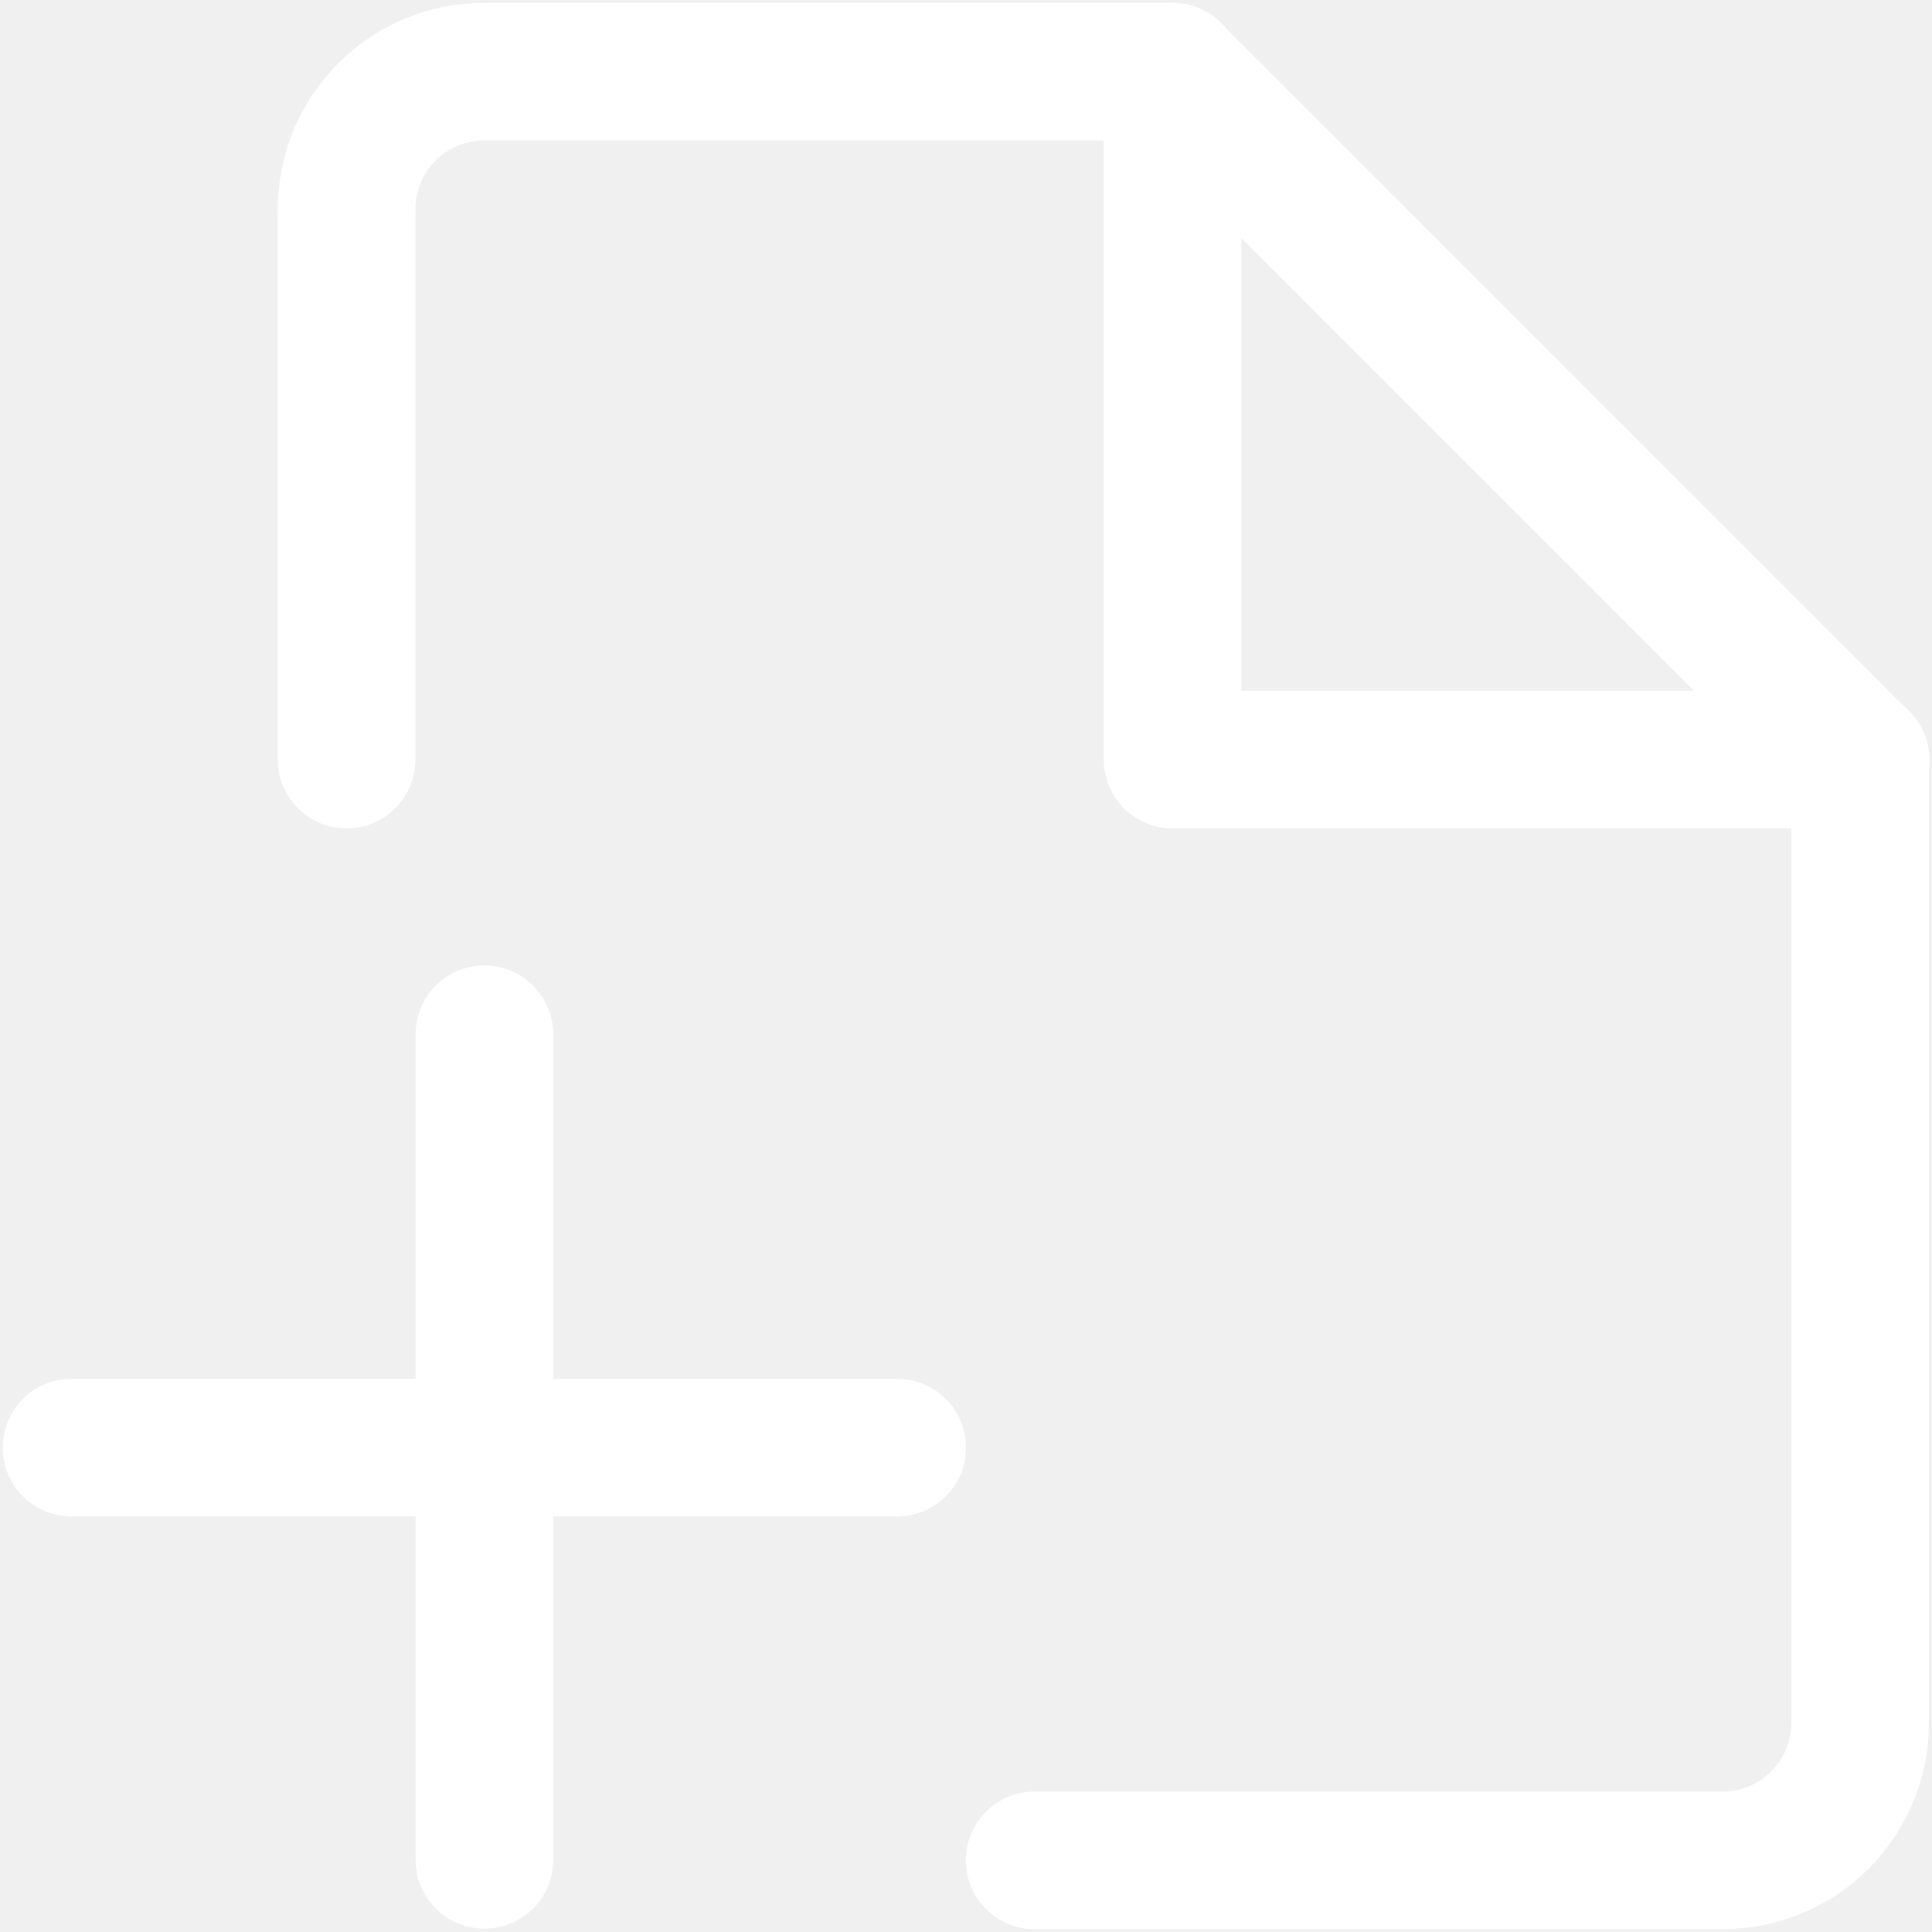
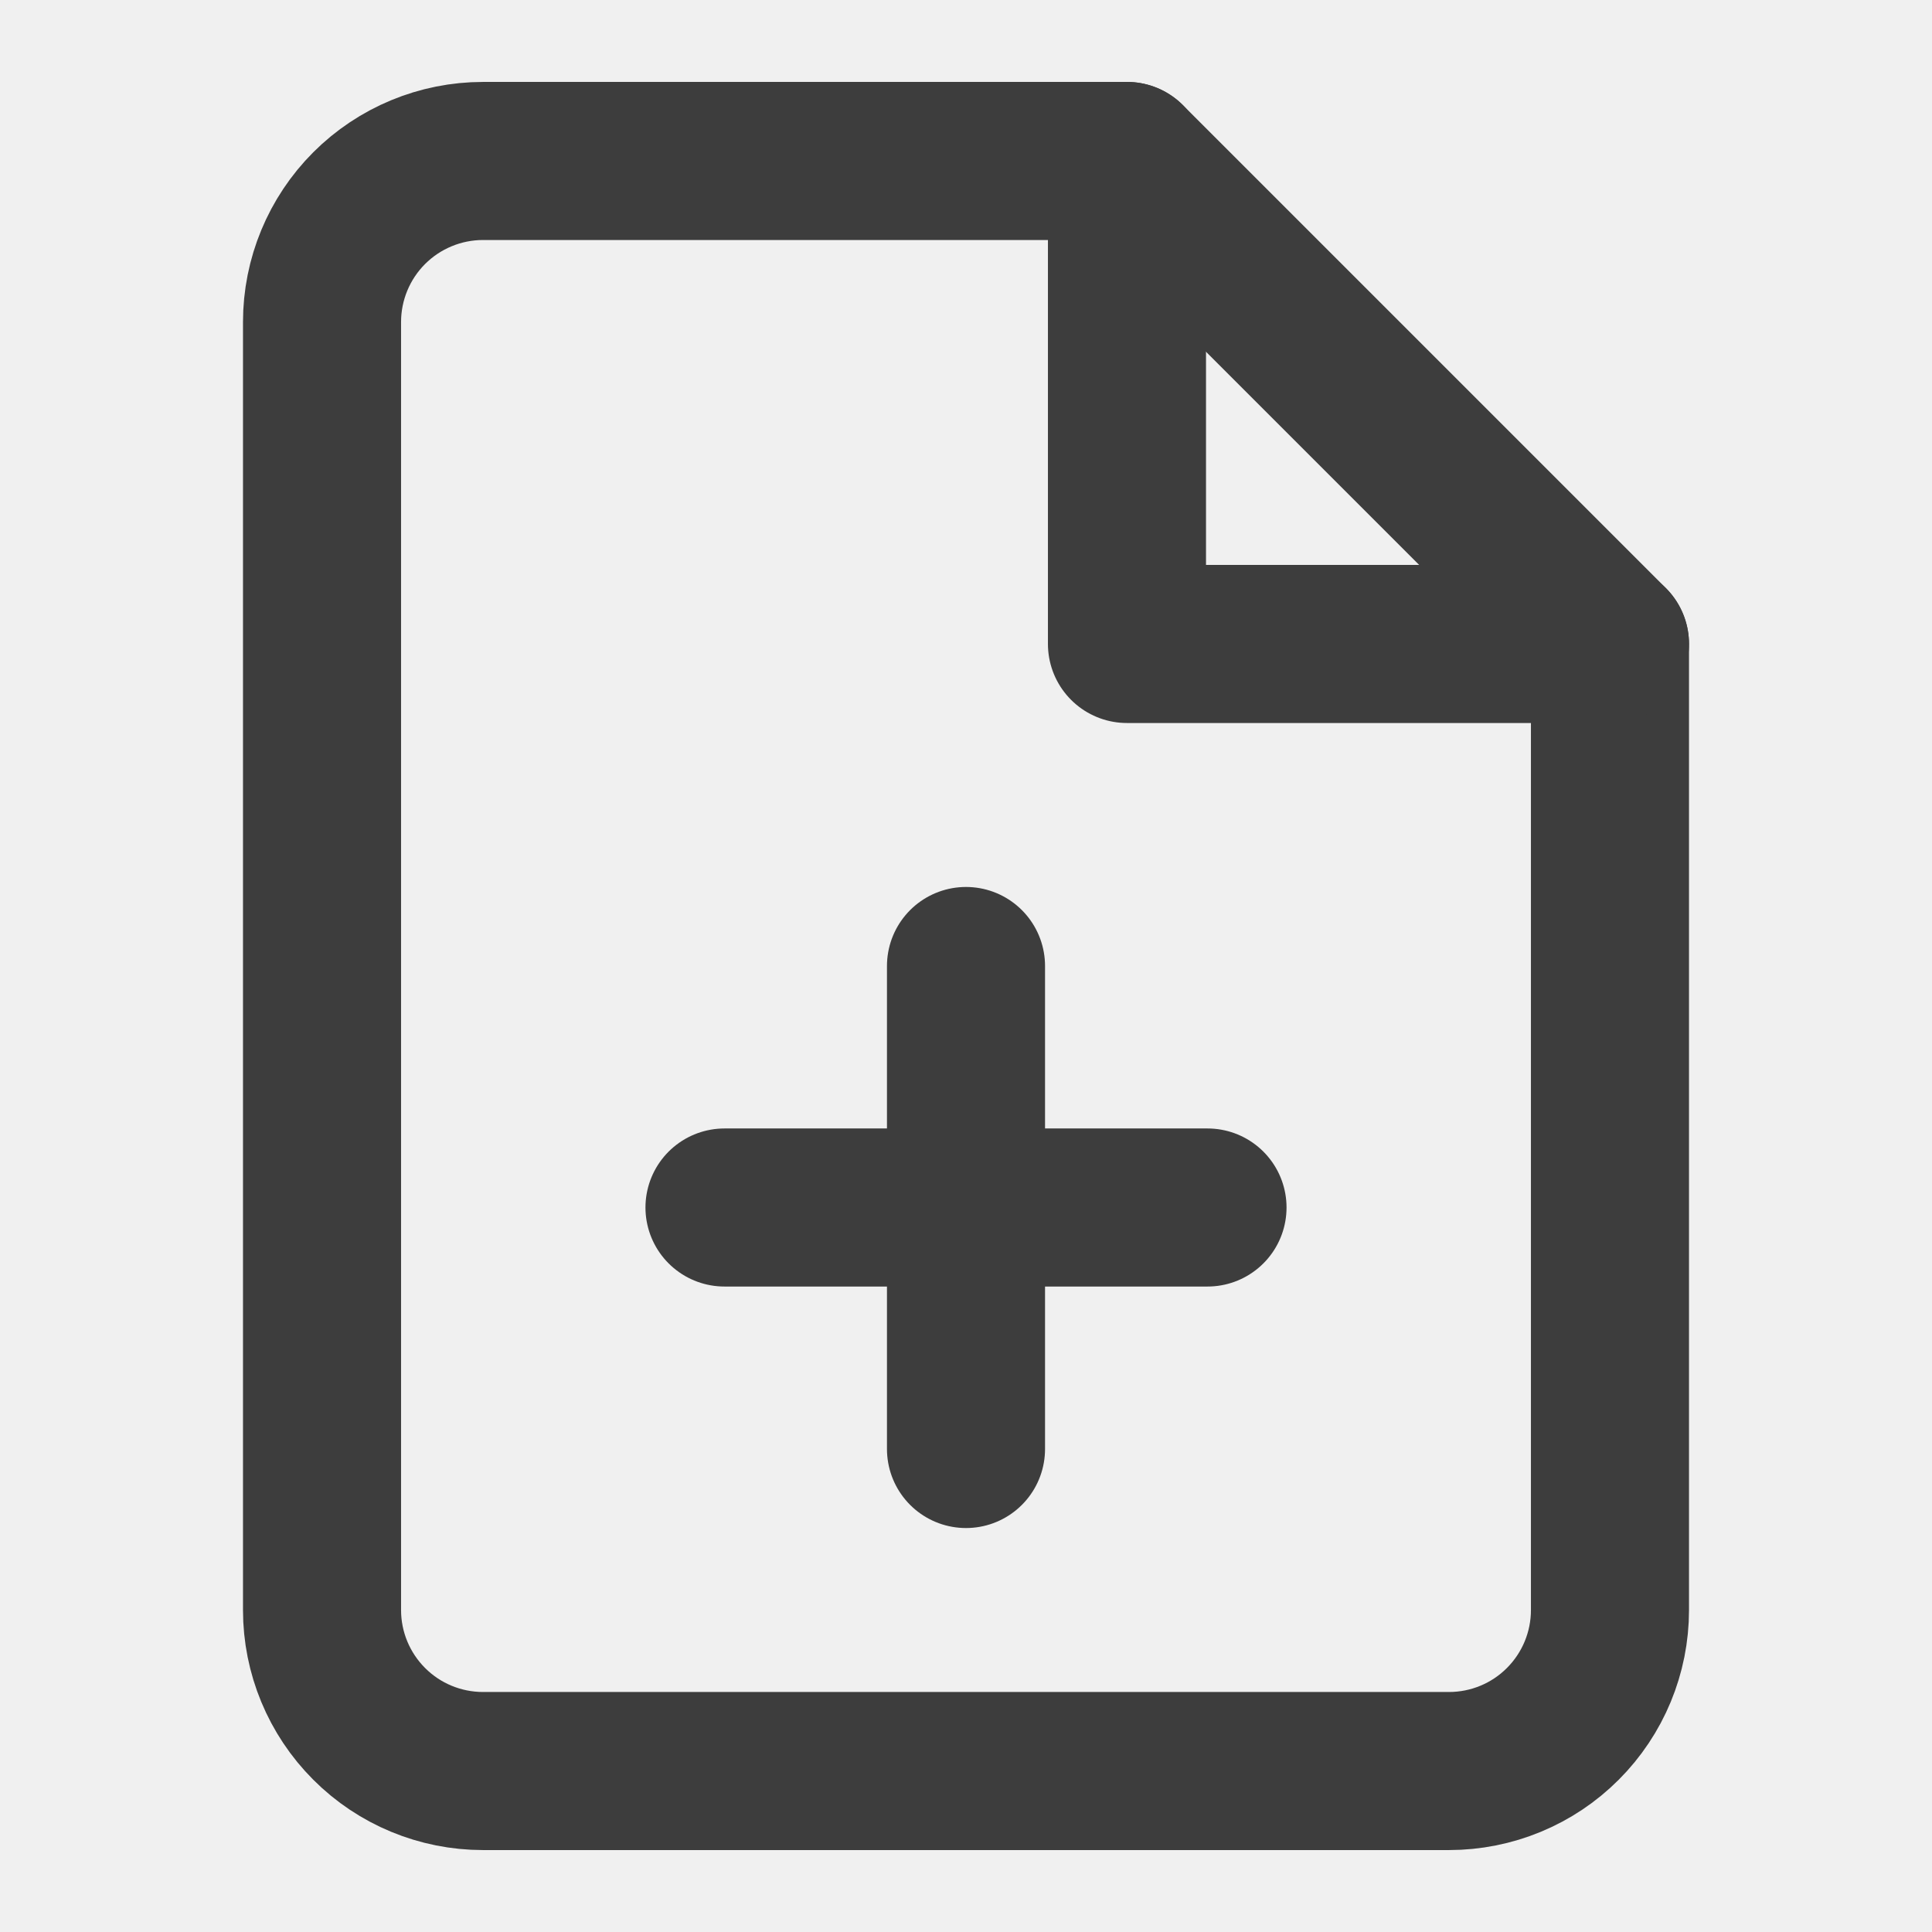
- <svg xmlns="http://www.w3.org/2000/svg" width="27" height="27" viewBox="0 0 27 27" fill="none">
-   <path d="M4.844 10.616V2.924C4.844 2.414 5.046 1.925 5.407 1.564C5.768 1.204 6.257 1.001 6.767 1.001H16.381L25.996 10.616V24.076C25.996 24.586 25.794 25.075 25.433 25.436C25.072 25.797 24.583 25.999 24.073 25.999H14.459" stroke="white" stroke-width="1.923" stroke-linecap="round" stroke-linejoin="round" />
-   <path d="M16.387 1.001V10.616H26.002" stroke="white" stroke-width="1.923" stroke-linecap="round" stroke-linejoin="round" />
-   <path d="M6.77 14.454V25.992" stroke="white" stroke-width="1.923" stroke-linecap="round" stroke-linejoin="round" />
-   <path d="M1 20.231H12.538" stroke="white" stroke-width="1.923" stroke-linecap="round" stroke-linejoin="round" />
+ <svg xmlns="http://www.w3.org/2000/svg" width="22" height="22" viewBox="0 0 22 22" fill="none">
+   <path d="M12.833 1.833H5.5C5.014 1.833 4.547 2.027 4.204 2.37C3.86 2.714 3.667 3.181 3.667 3.667V18.334C3.667 18.82 3.86 19.286 4.204 19.63C4.547 19.974 5.014 20.167 5.5 20.167H16.5C16.986 20.167 17.453 19.974 17.796 19.63C18.14 19.286 18.333 18.82 18.333 18.334V7.333L12.833 1.833Z" stroke="#3D3D3D" stroke-width="1.8" stroke-linecap="round" stroke-linejoin="round" />
+   <path d="M12.833 1.833V7.333H18.333" stroke="#3D3D3D" stroke-width="1.8" stroke-linecap="round" stroke-linejoin="round" />
+   <path d="M11 16.5V11" stroke="#3D3D3D" stroke-width="1.8" stroke-linecap="round" stroke-linejoin="round" />
+   <path d="M8.25 13.75H13.75" stroke="#3D3D3D" stroke-width="1.8" stroke-linecap="round" stroke-linejoin="round" />
</svg>
